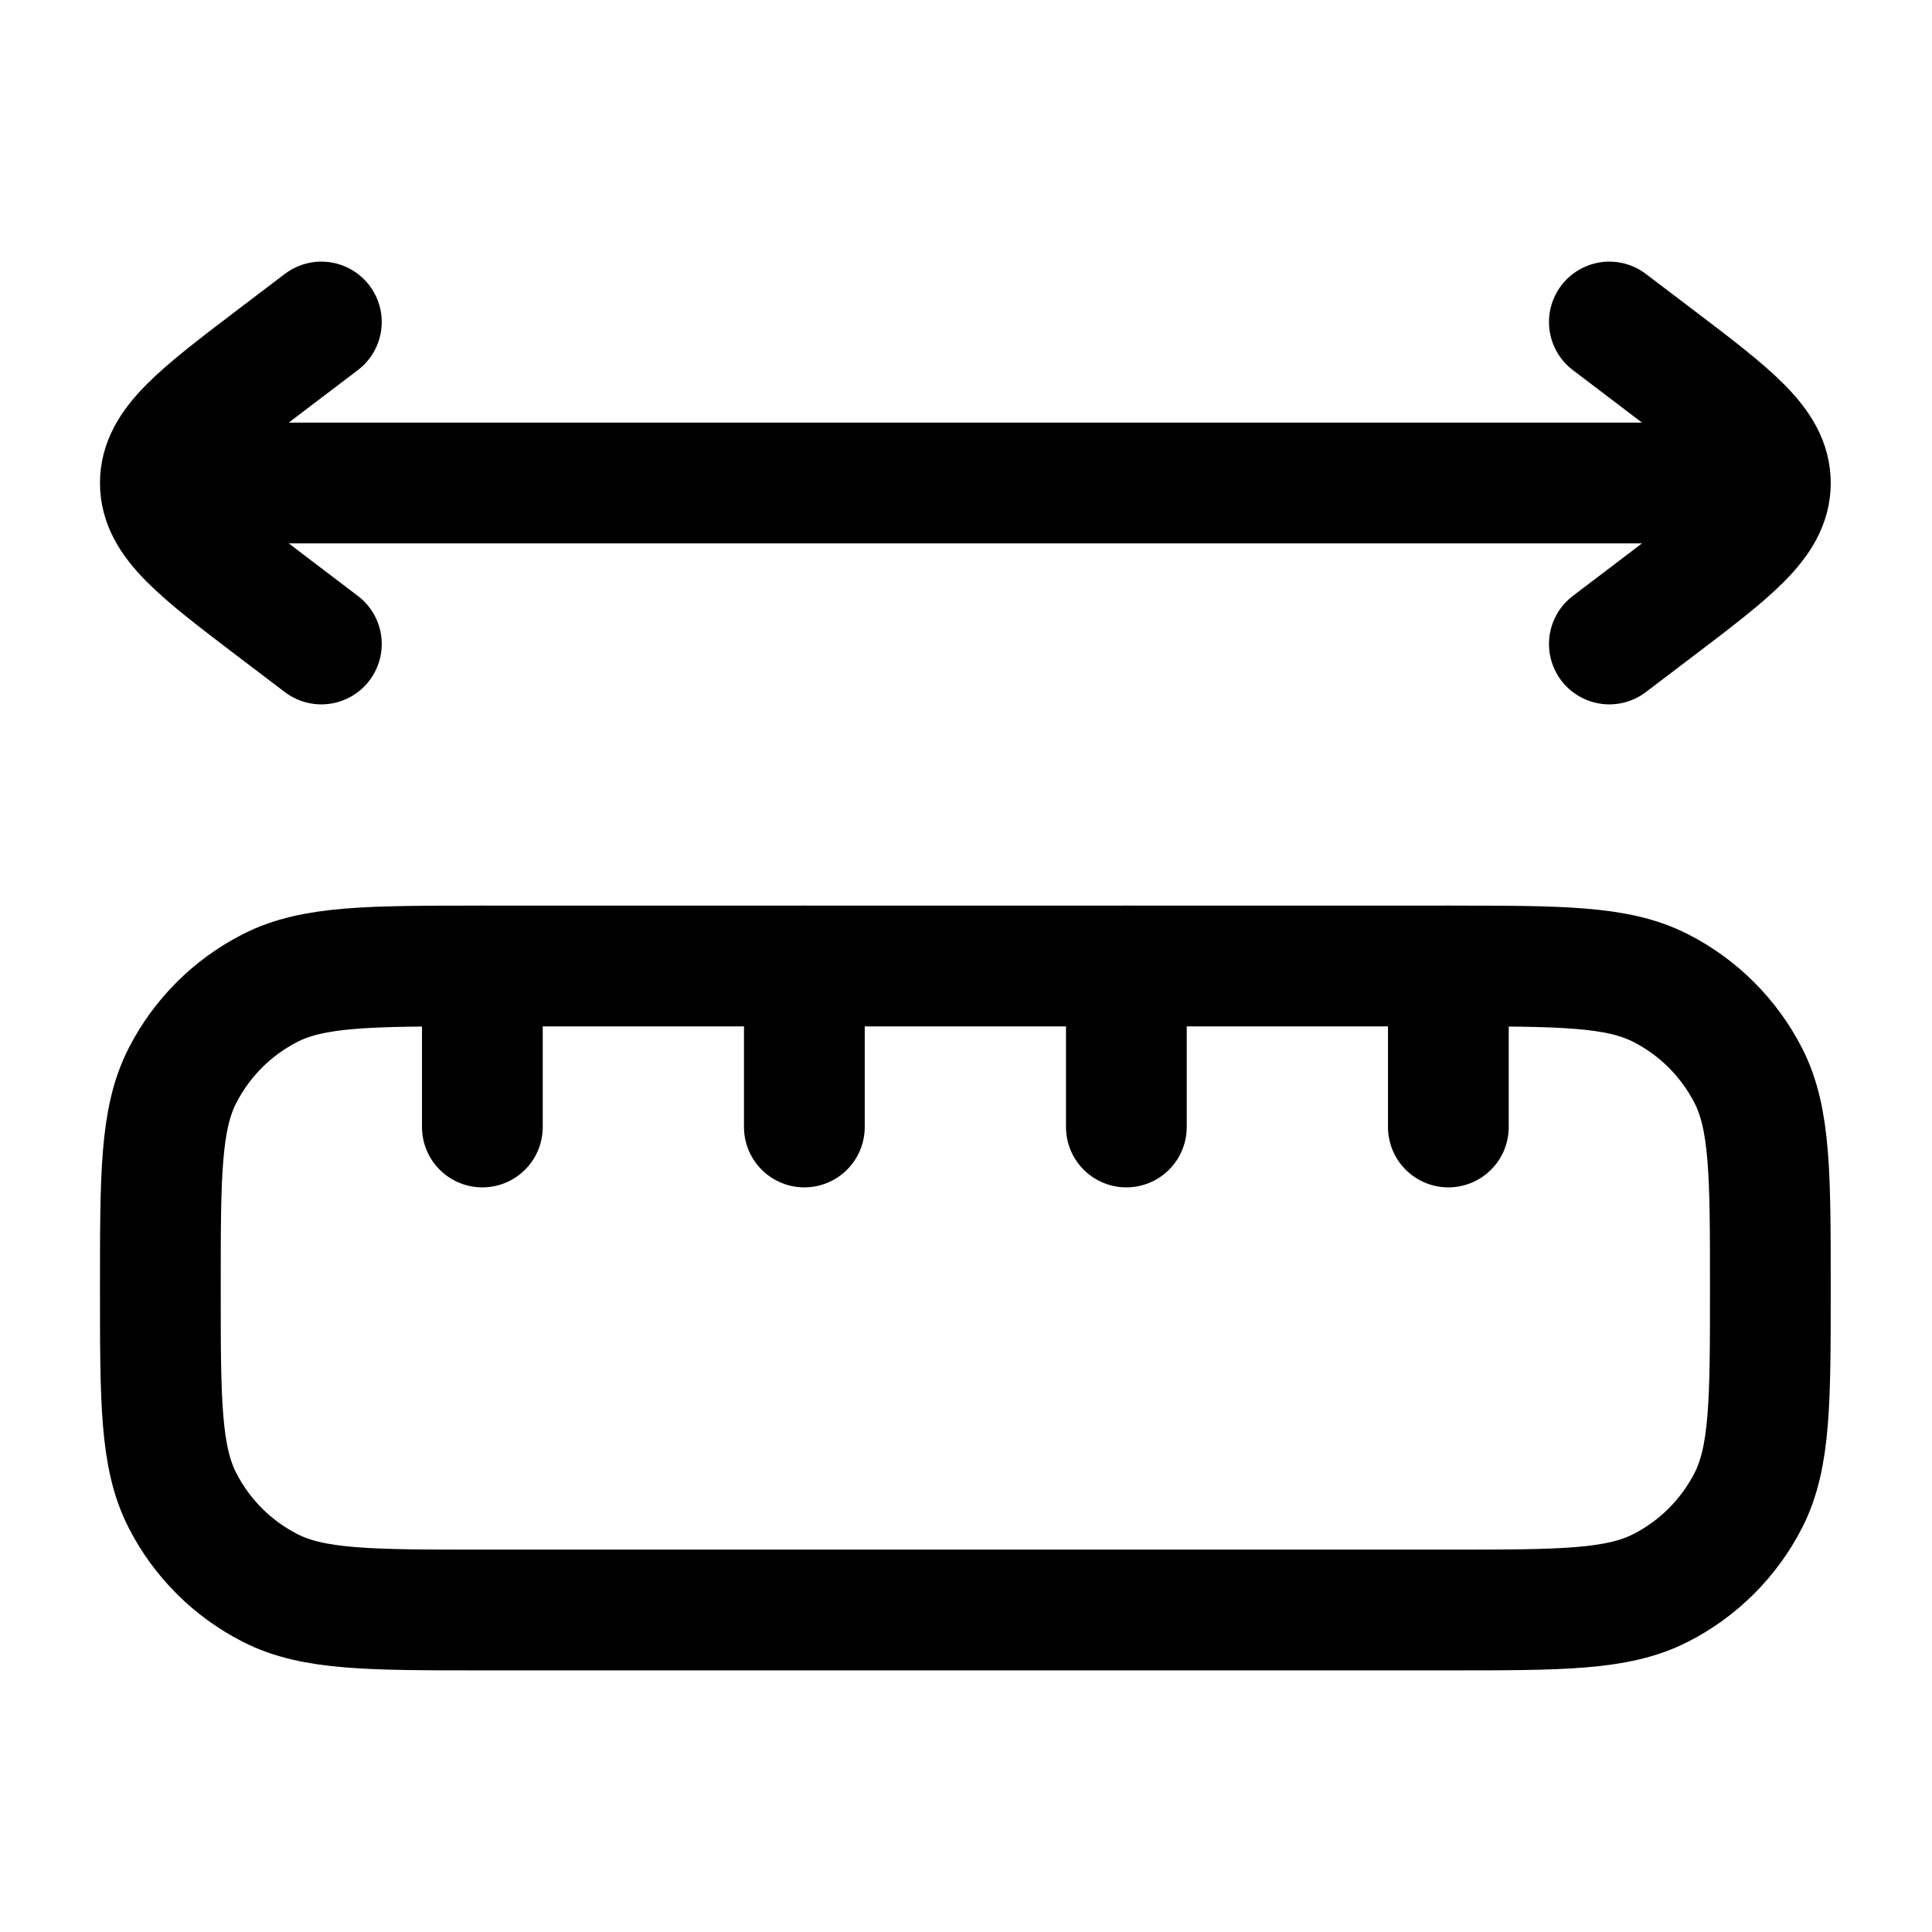
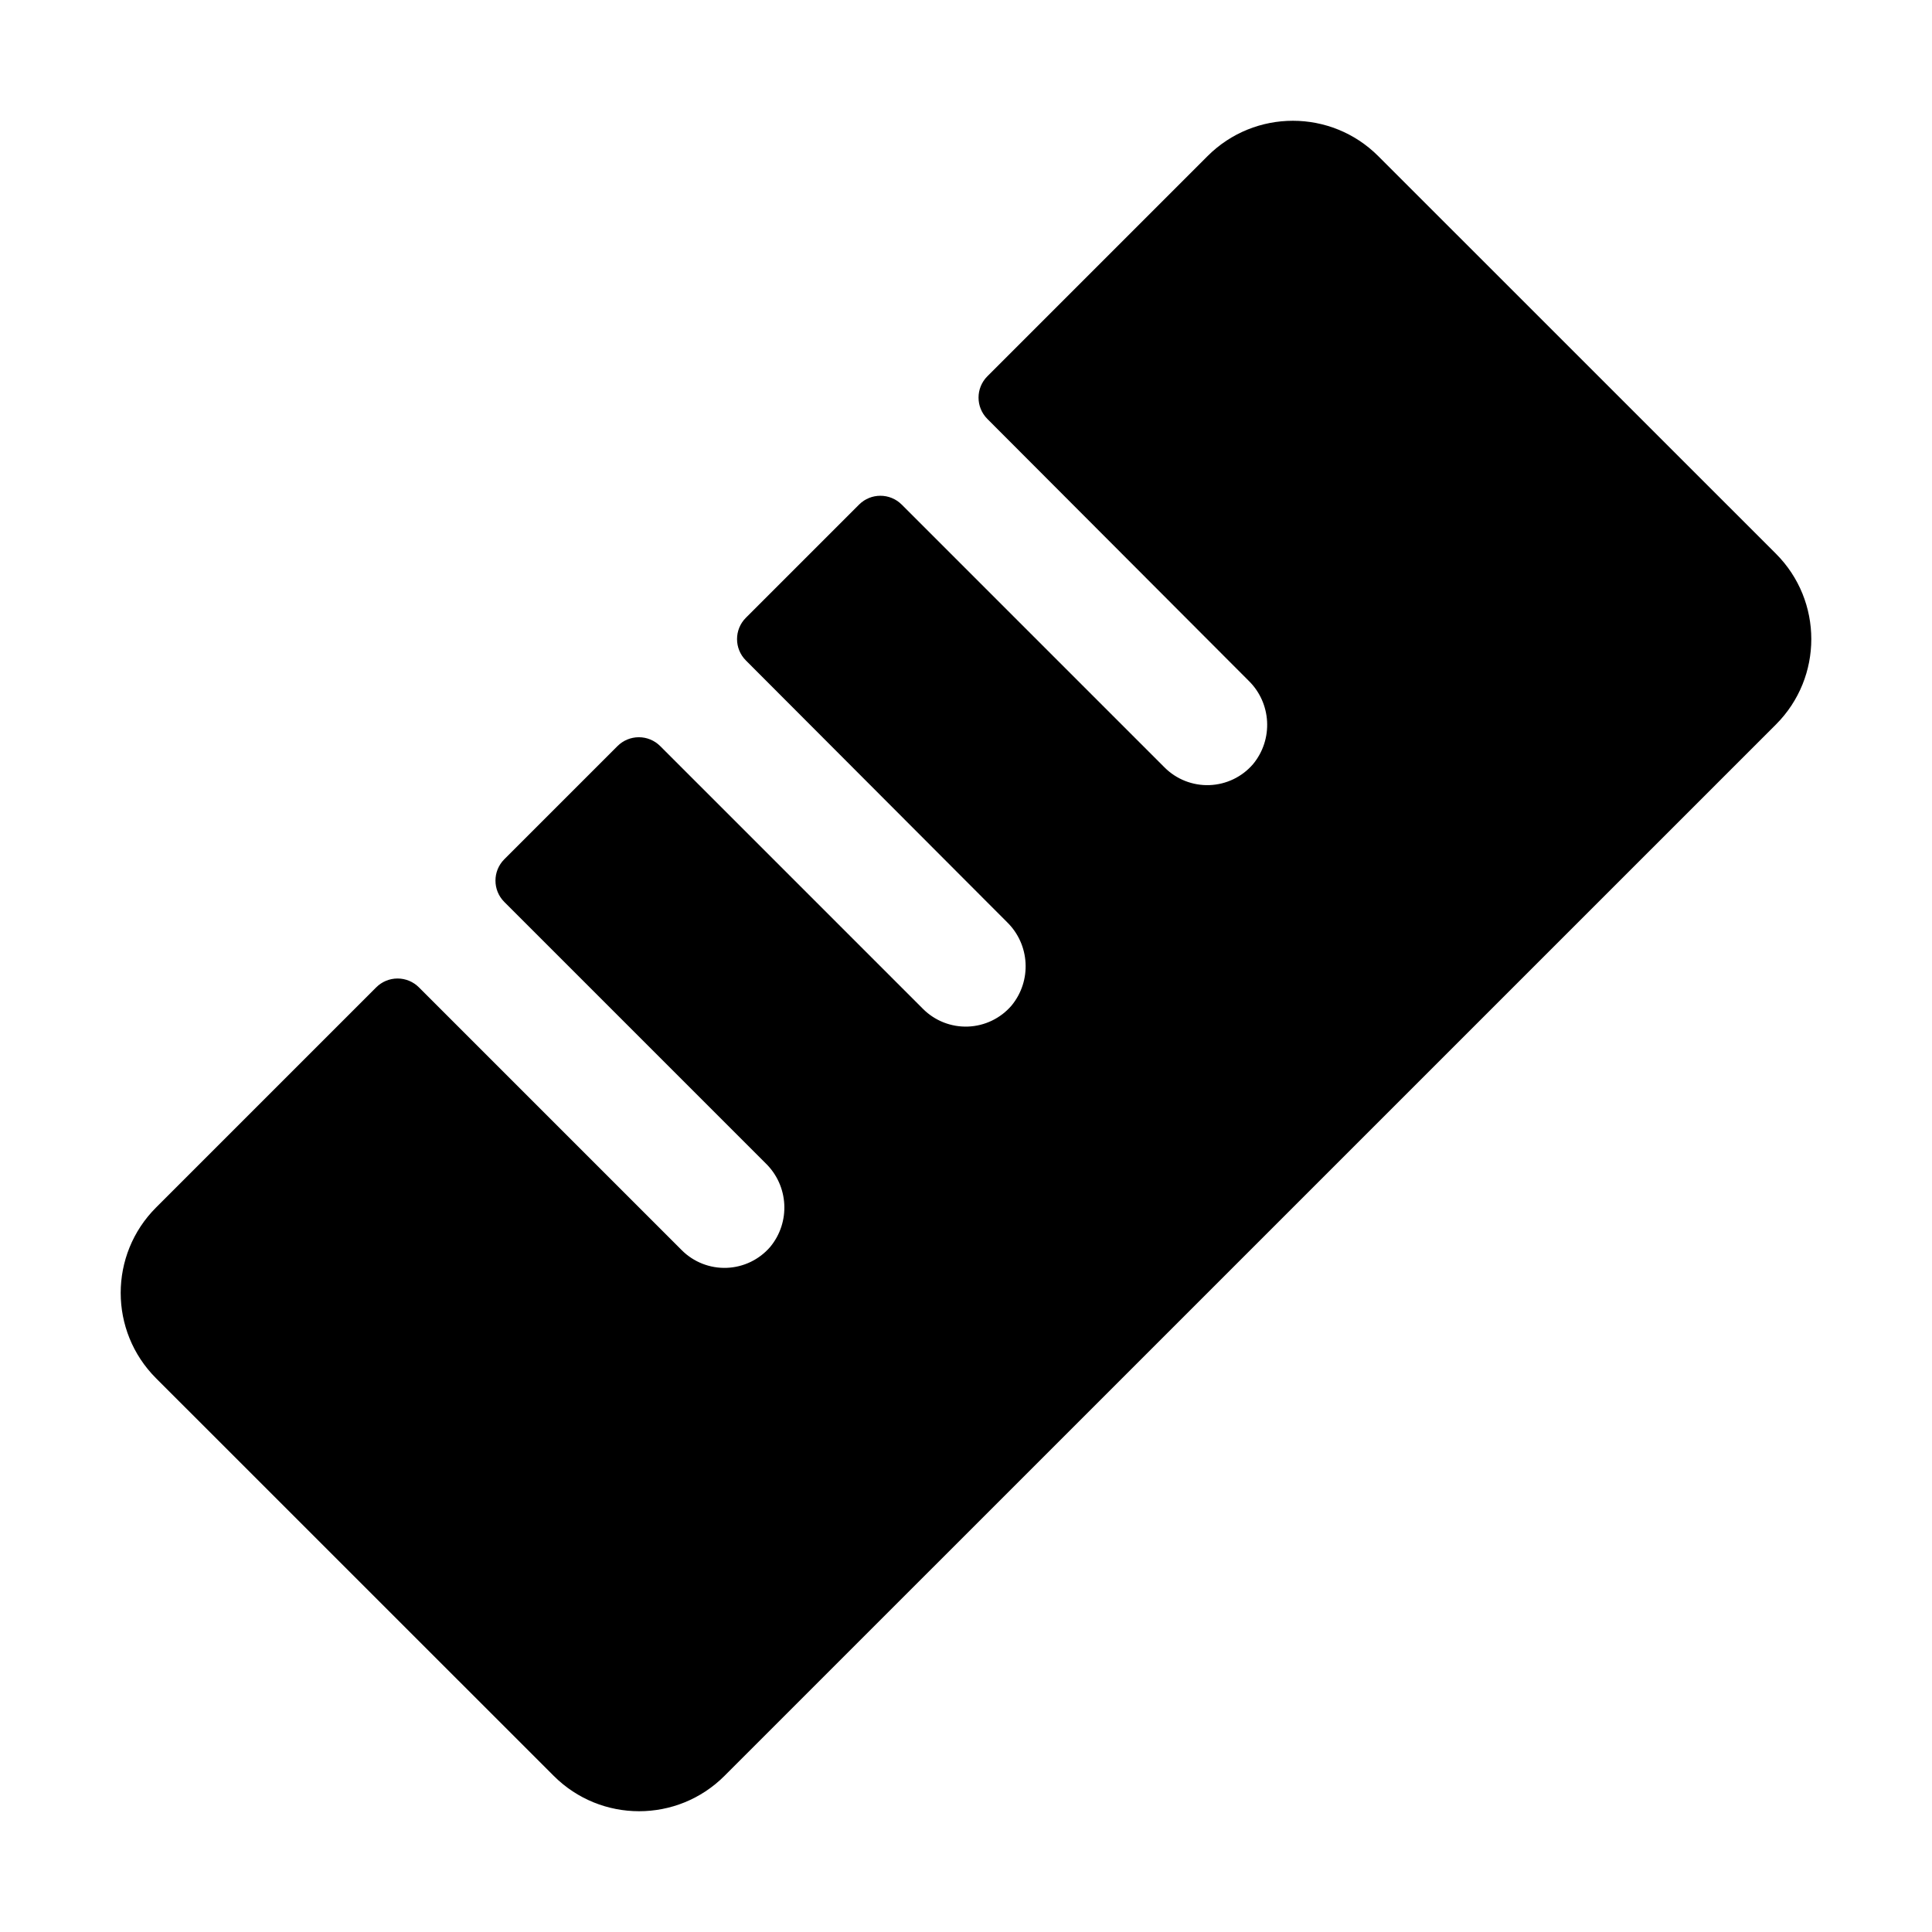
- <svg xmlns="http://www.w3.org/2000/svg" width="24" height="24" viewBox="0 0 24 24" fill="none">
-   <path d="M1.992 16C1.992 14.6 1.992 13.9 2.265 13.365C2.504 12.895 2.887 12.512 3.357 12.273C3.892 12 4.592 12 5.992 12H17.992C19.392 12 20.092 12 20.627 12.273C21.098 12.512 21.48 12.895 21.72 13.365C21.992 13.9 21.992 14.6 21.992 16C21.992 17.4 21.992 18.1 21.72 18.635C21.48 19.105 21.098 19.488 20.627 19.727C20.092 20 19.392 20 17.992 20H5.992C4.592 20 3.892 20 3.357 19.727C2.887 19.488 2.504 19.105 2.265 18.635C1.992 18.1 1.992 17.4 1.992 16Z" stroke="currentColor" stroke-linejoin="round" stroke-width="1.5" />
-   <path d="M5.992 12V14" stroke="currentColor" stroke-linecap="round" stroke-linejoin="round" stroke-width="1.5" />
-   <path d="M9.992 12V14" stroke="currentColor" stroke-linecap="round" stroke-linejoin="round" stroke-width="1.5" />
-   <path d="M13.992 12V14" stroke="currentColor" stroke-linecap="round" stroke-linejoin="round" stroke-width="1.5" />
-   <path d="M17.992 12V14" stroke="currentColor" stroke-linecap="round" stroke-linejoin="round" stroke-width="1.5" />
-   <path d="M2.492 6H21.492" stroke="currentColor" stroke-linecap="round" stroke-linejoin="round" stroke-width="1.5" />
-   <path d="M3.992 4L3.415 4.438C2.467 5.159 1.992 5.519 1.992 6C1.992 6.481 2.467 6.841 3.415 7.562L3.992 8" stroke="currentColor" stroke-linecap="round" stroke-linejoin="round" stroke-width="1.5" />
-   <path d="M19.992 4L20.569 4.438C21.518 5.159 21.992 5.519 21.992 6C21.992 6.481 21.518 6.841 20.569 7.562L19.992 8" stroke="currentColor" stroke-linecap="round" stroke-linejoin="round" stroke-width="1.5" />
+ <svg xmlns="http://www.w3.org/2000/svg" viewBox="0 0 256 256" fill="currentColor">
+   <path d="M235.32,96,96,235.31a16,16,0,0,1-22.63,0L20.68,182.63a16,16,0,0,1,0-22.63l29.17-29.17a4,4,0,0,1,5.66,0l34.83,34.83a8,8,0,0,0,11.71-.43,8.18,8.18,0,0,0-.6-11.09L66.82,119.51a4,4,0,0,1,0-5.65l15-15a4,4,0,0,1,5.66,0l34.83,34.83a8,8,0,0,0,11.71-.43,8.18,8.18,0,0,0-.6-11.09L98.83,87.51a4,4,0,0,1,0-5.65l15-15a4,4,0,0,1,5.65,0l34.83,34.83a8,8,0,0,0,11.72-.43,8.18,8.18,0,0,0-.61-11.09L130.83,55.51a4,4,0,0,1,0-5.65L160,20.69a16,16,0,0,1,22.63,0l52.69,52.68A16,16,0,0,1,235.32,96Z" />
</svg>
